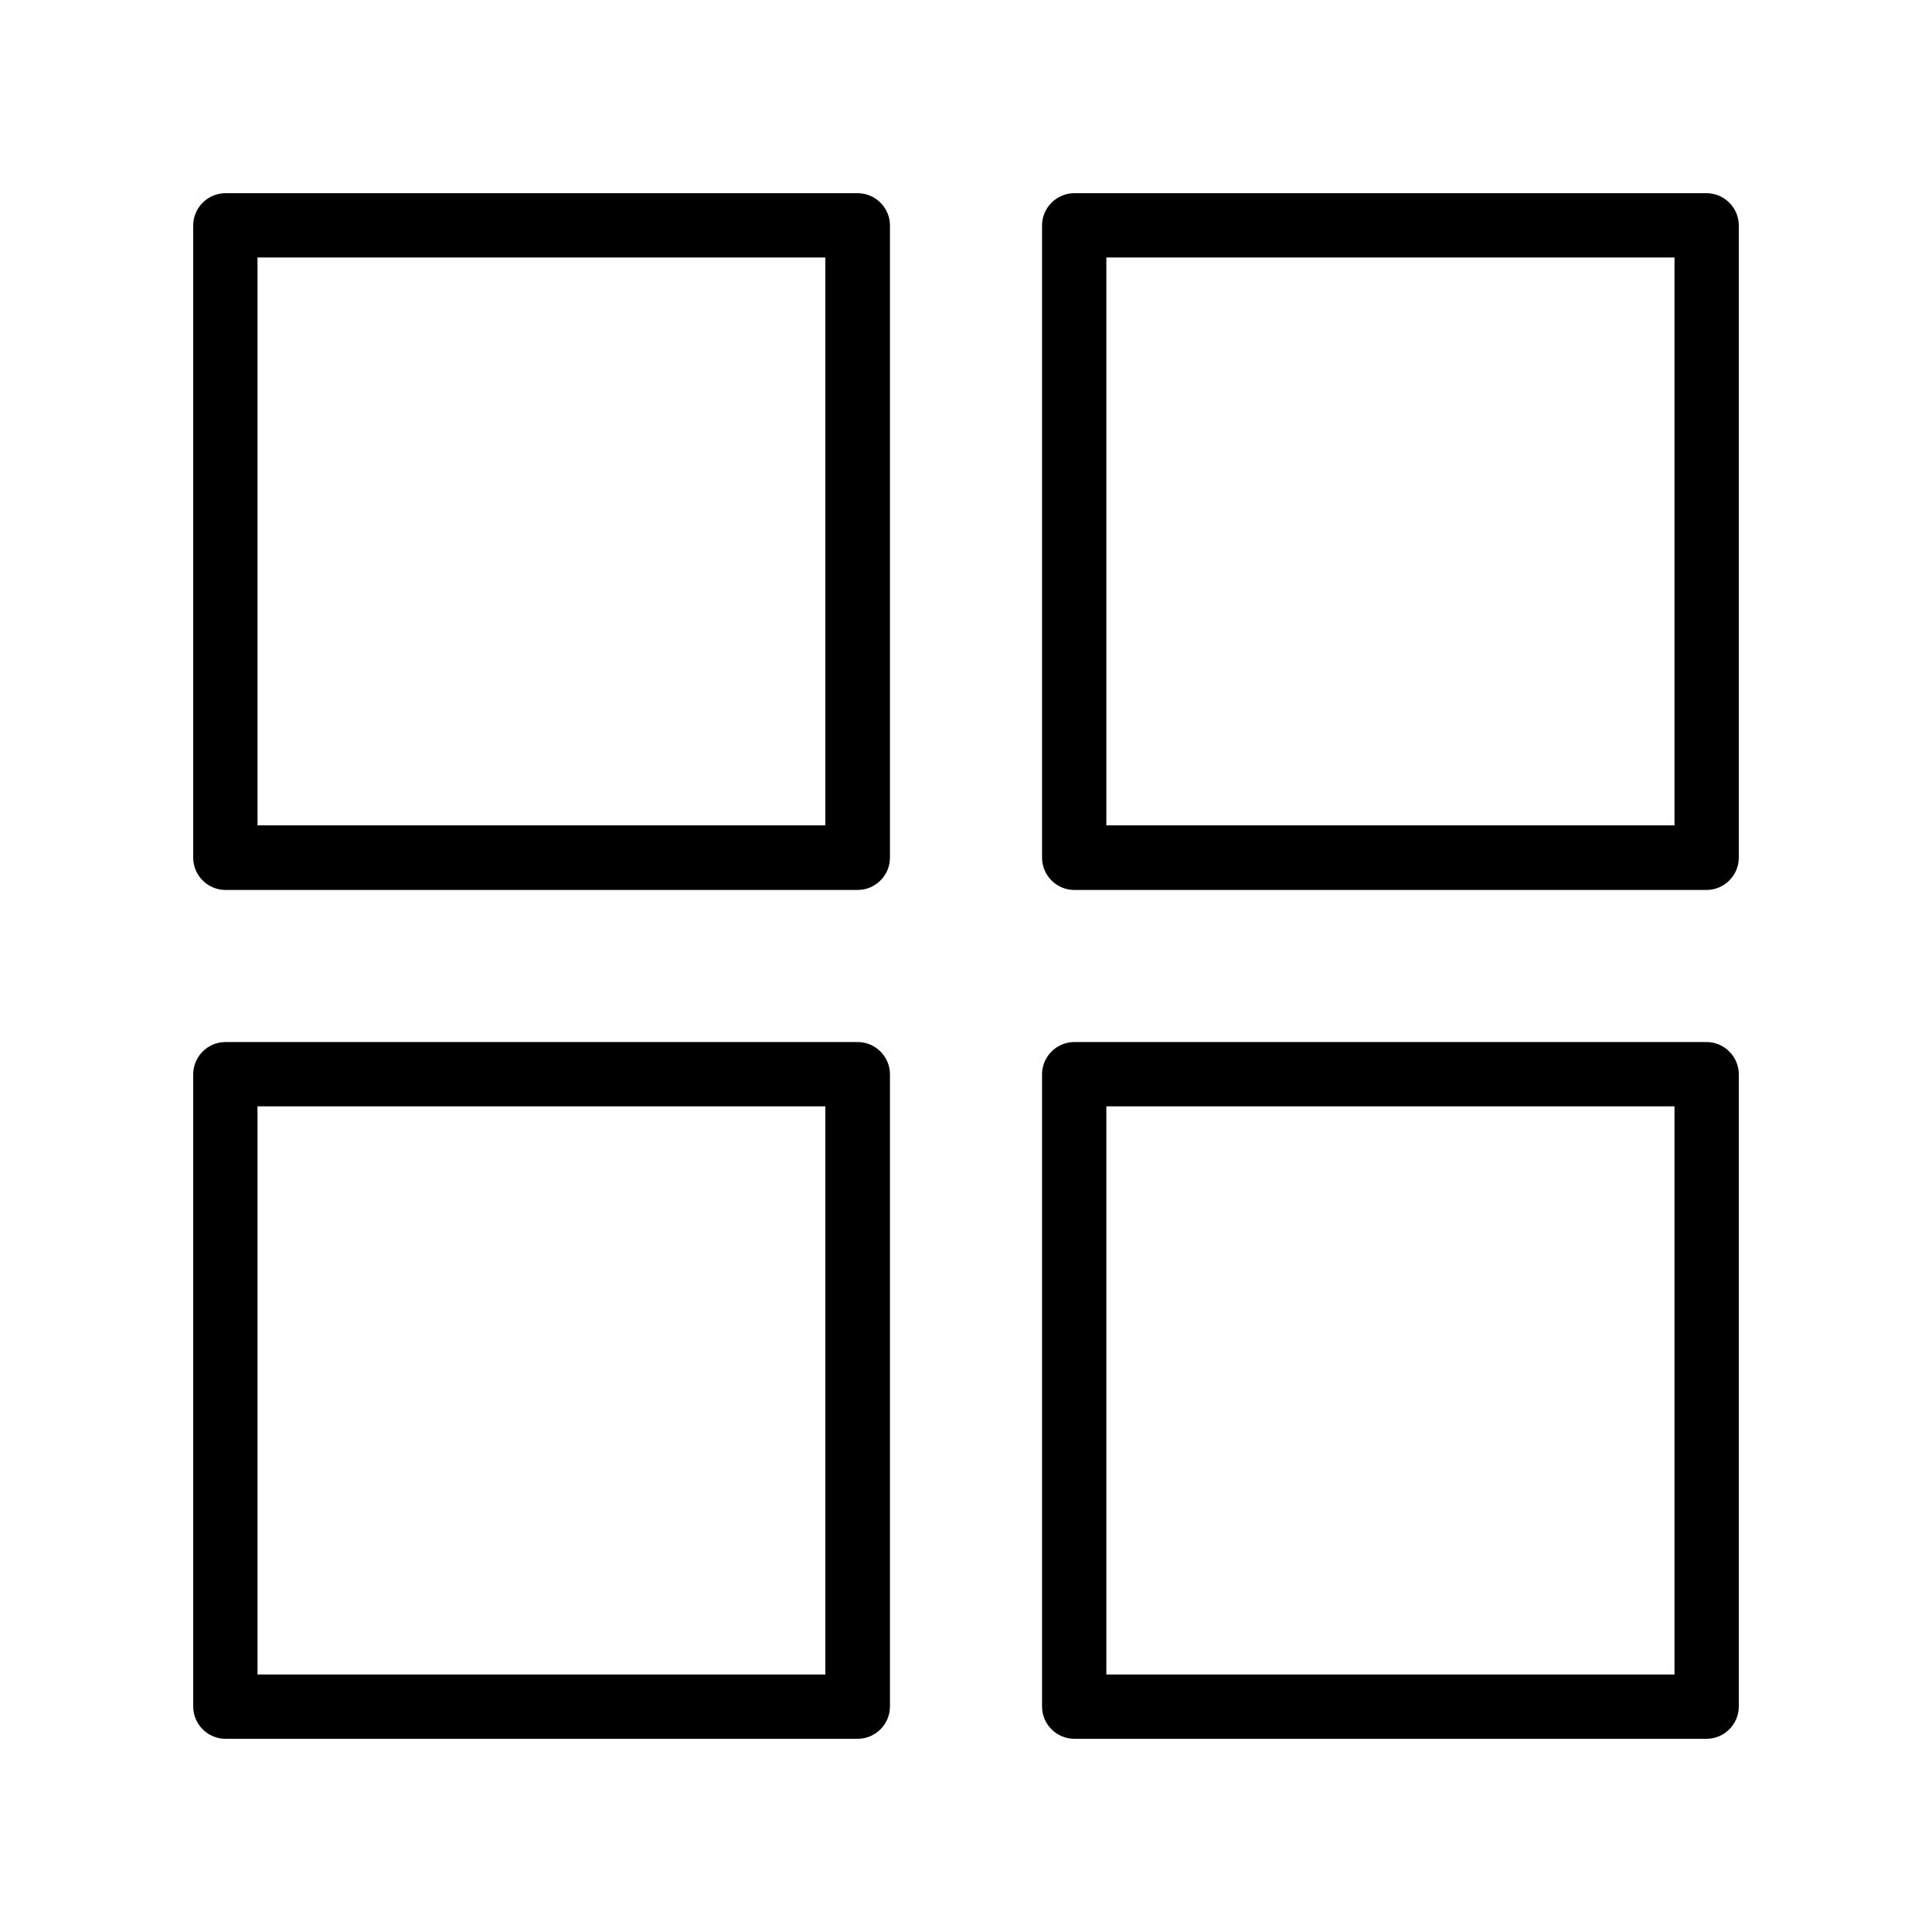
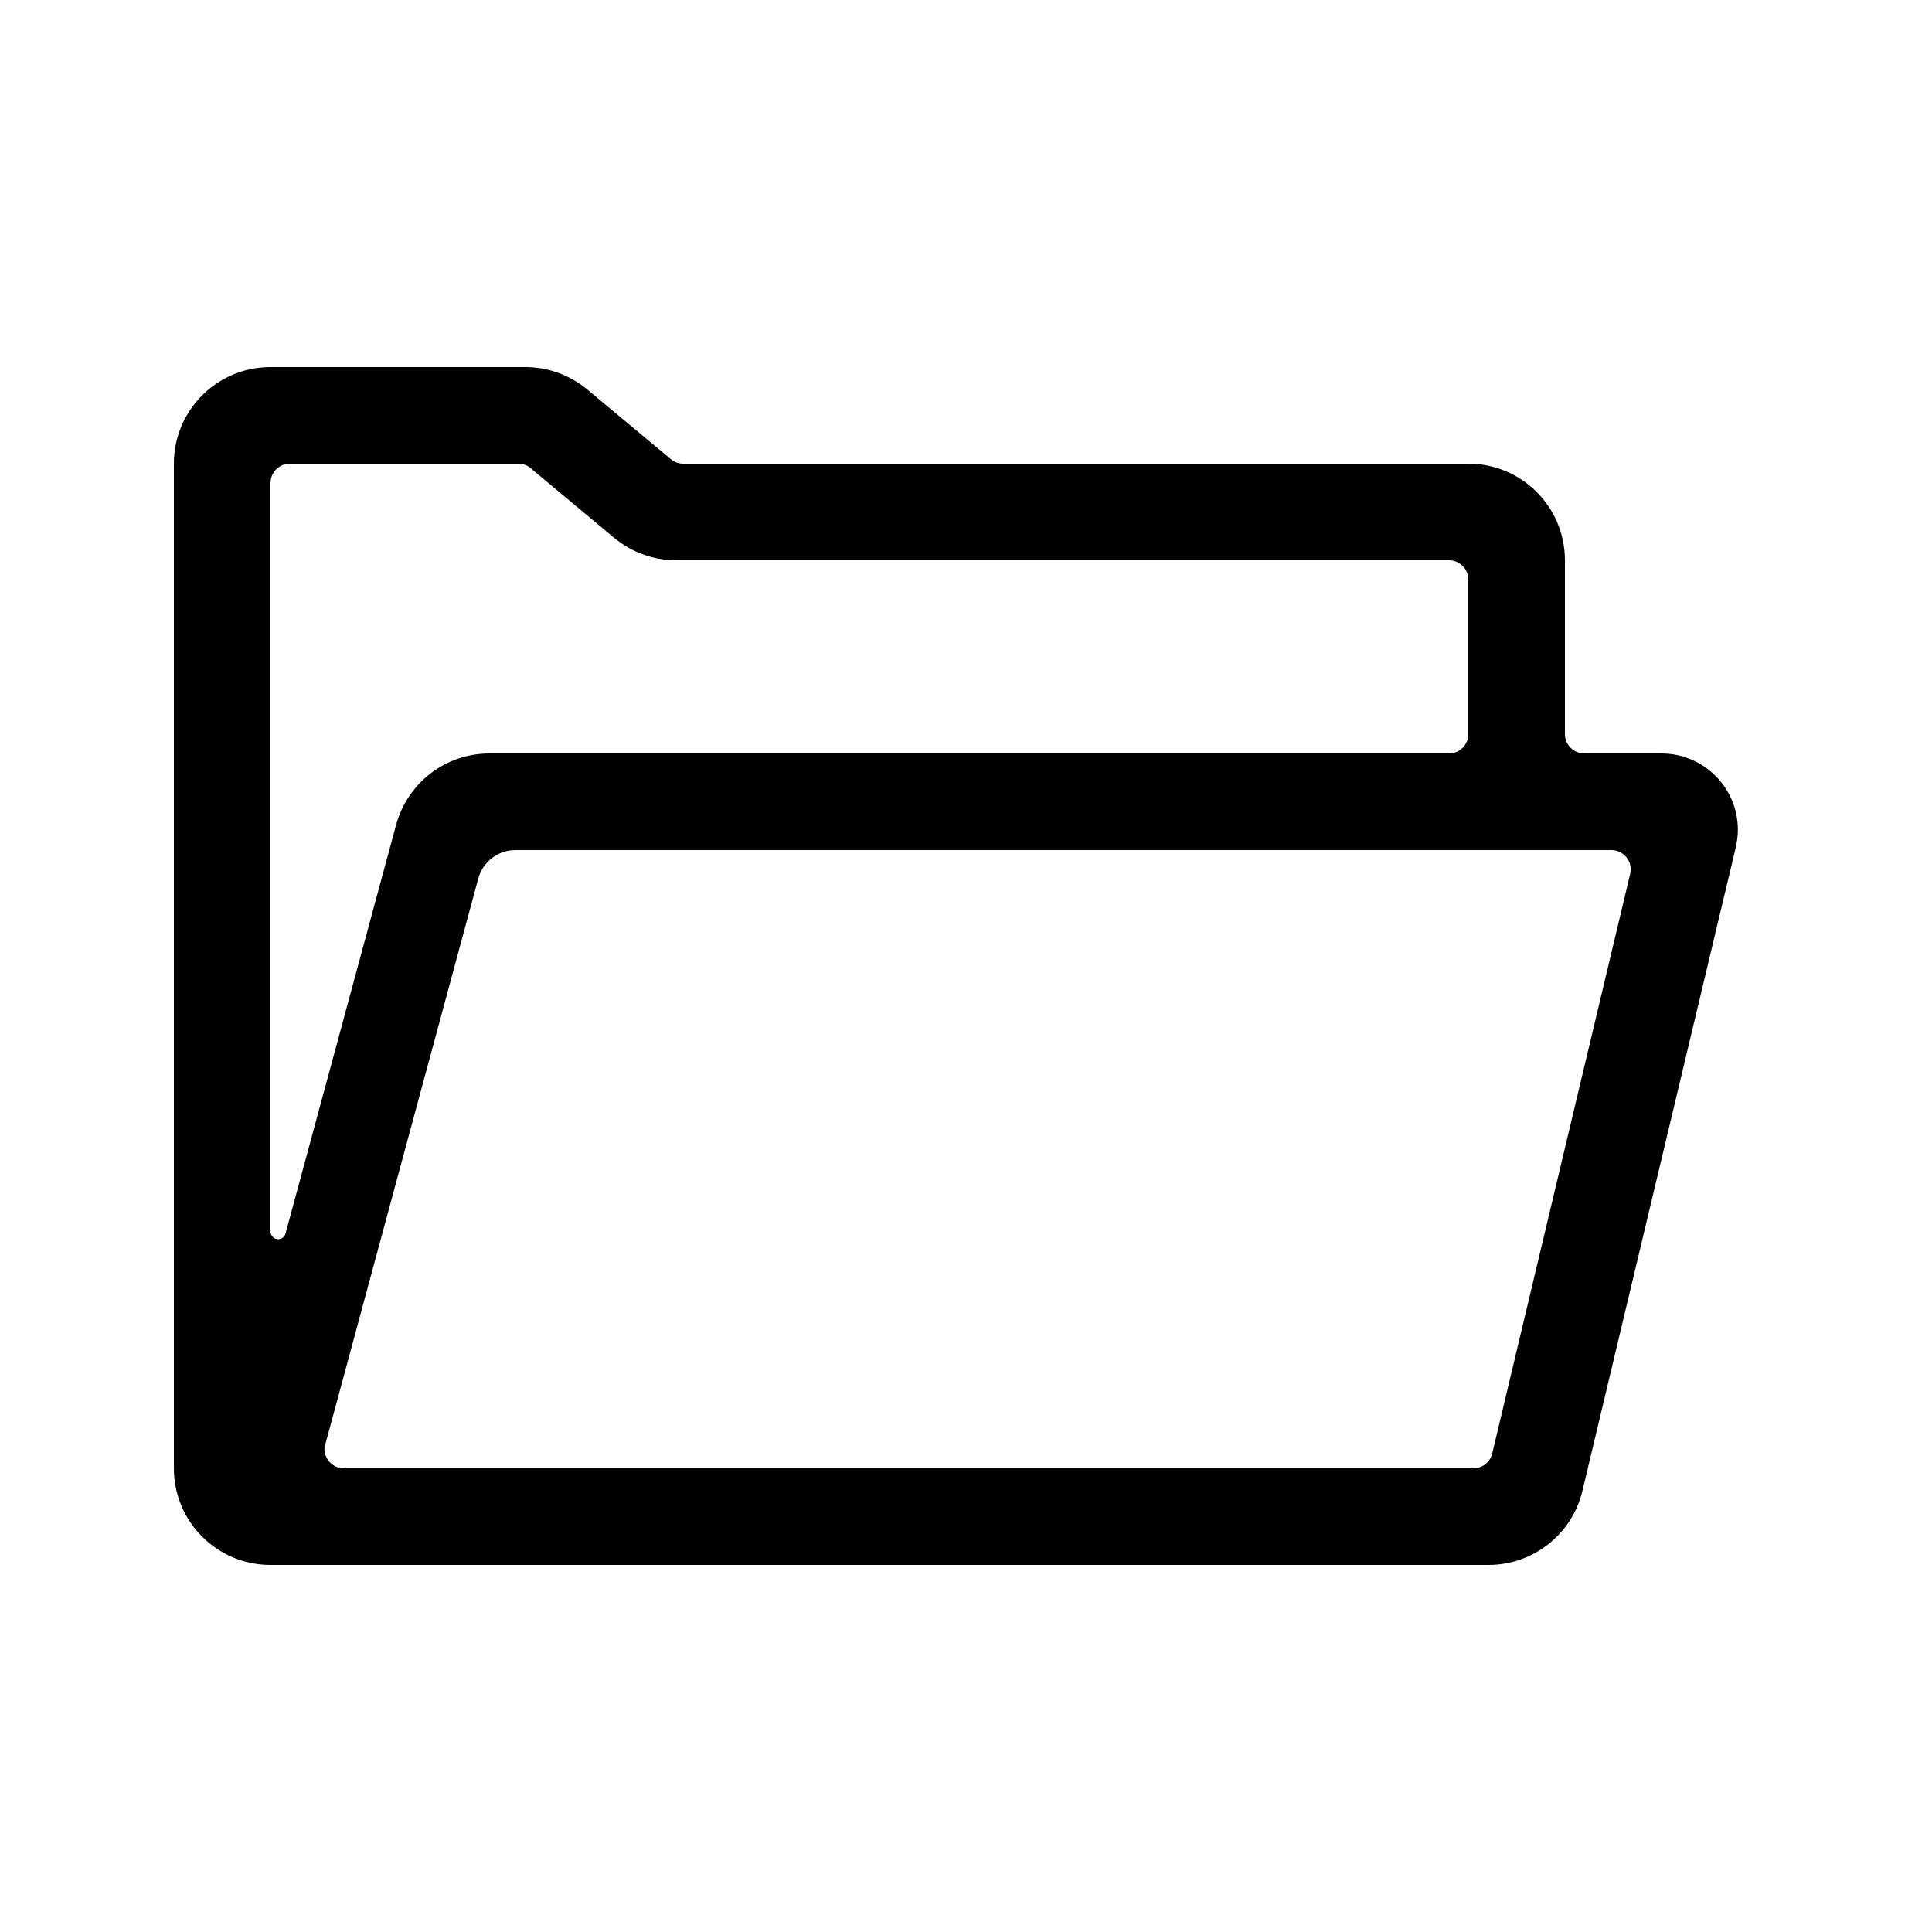
<svg xmlns="http://www.w3.org/2000/svg" width="25px" height="25px" viewBox="0 0 25 25" version="1.1">
  <g id="surface1">
-     <path style=" stroke:none;fill-rule:nonzero;fill:rgb(0%,0%,0%);fill-opacity:1;" d="M 2.918 11.516 L 11.098 11.516 C 11.328 11.516 11.516 11.328 11.516 11.098 L 11.516 2.918 C 11.516 2.688 11.328 2.5 11.098 2.5 L 2.918 2.5 C 2.688 2.5 2.5 2.688 2.5 2.918 L 2.5 11.098 C 2.5 11.328 2.688 11.516 2.918 11.516 Z M 3.332 3.332 L 10.68 3.332 L 10.68 10.68 L 3.332 10.68 Z M 3.332 3.332 " />
-     <path style=" stroke:none;fill-rule:nonzero;fill:rgb(0%,0%,0%);fill-opacity:1;" d="M 13.902 22.5 L 22.082 22.5 C 22.312 22.5 22.5 22.312 22.5 22.082 L 22.5 13.902 C 22.5 13.672 22.312 13.484 22.082 13.484 L 13.902 13.484 C 13.672 13.484 13.484 13.672 13.484 13.902 L 13.484 22.082 C 13.484 22.312 13.672 22.5 13.902 22.5 Z M 14.316 14.316 L 21.668 14.316 L 21.668 21.668 L 14.316 21.668 Z M 14.316 14.316 " />
-     <path style=" stroke:none;fill-rule:nonzero;fill:rgb(0%,0%,0%);fill-opacity:1;" d="M 13.902 11.516 L 22.082 11.516 C 22.312 11.516 22.5 11.328 22.5 11.098 L 22.5 2.918 C 22.5 2.688 22.312 2.5 22.082 2.5 L 13.902 2.5 C 13.672 2.5 13.484 2.688 13.484 2.918 L 13.484 11.098 C 13.484 11.328 13.672 11.516 13.902 11.516 Z M 14.316 3.332 L 21.668 3.332 L 21.668 10.68 L 14.316 10.68 Z M 14.316 3.332 " />
-     <path style=" stroke:none;fill-rule:nonzero;fill:rgb(0%,0%,0%);fill-opacity:1;" d="M 2.918 22.5 L 11.098 22.5 C 11.328 22.5 11.516 22.312 11.516 22.082 L 11.516 13.902 C 11.516 13.672 11.328 13.484 11.098 13.484 L 2.918 13.484 C 2.688 13.484 2.5 13.672 2.5 13.902 L 2.5 22.082 C 2.5 22.312 2.688 22.5 2.918 22.5 Z M 3.332 14.316 L 10.68 14.316 L 10.68 21.668 L 3.332 21.668 Z M 3.332 14.316 " />
+     <path style=" stroke:none;fill-rule:nonzero;fill:rgb(0%,0%,0%);fill-opacity:1;" d="M 3.5 4.75 L 6.797 4.75 C 7.09 4.75 7.371 4.852 7.598 5.039 L 8.68 5.941 C 8.727 5.98 8.781 6 8.84 6 L 19 6 C 19.691 6 20.25 6.559 20.25 7.25 L 20.25 9.5 C 20.25 9.637 20.363 9.75 20.5 9.75 L 21.5 9.75 C 22.043 9.75 22.488 10.191 22.488 10.738 C 22.488 10.816 22.477 10.891 22.461 10.965 L 20.477 19.289 C 20.344 19.852 19.84 20.25 19.262 20.25 L 3.5 20.25 C 2.809 20.25 2.25 19.691 2.25 19 L 2.25 6 C 2.25 5.309 2.809 4.75 3.5 4.75 Z M 21.094 11.309 C 21.098 11.289 21.102 11.27 21.102 11.25 C 21.102 11.113 20.988 11 20.852 11 L 6.668 11 C 6.445 11 6.246 11.152 6.188 11.371 L 4.211 18.684 C 4.203 18.707 4.199 18.727 4.199 18.75 C 4.199 18.887 4.312 19 4.449 19 L 19.066 19 C 19.18 19 19.281 18.922 19.309 18.809 Z M 3.75 6 C 3.613 6 3.5 6.113 3.5 6.25 L 3.5 15.934 C 3.5 15.98 3.531 16.02 3.574 16.031 C 3.625 16.047 3.68 16.016 3.695 15.961 L 5.125 10.676 C 5.273 10.129 5.766 9.75 6.332 9.75 L 18.75 9.75 C 18.887 9.75 19 9.637 19 9.5 L 19 7.5 C 19 7.363 18.887 7.25 18.75 7.25 L 8.75 7.25 C 8.457 7.25 8.176 7.148 7.949 6.961 L 6.867 6.059 C 6.824 6.02 6.766 6 6.707 6 Z M 3.75 6 " />
  </g>
</svg>
